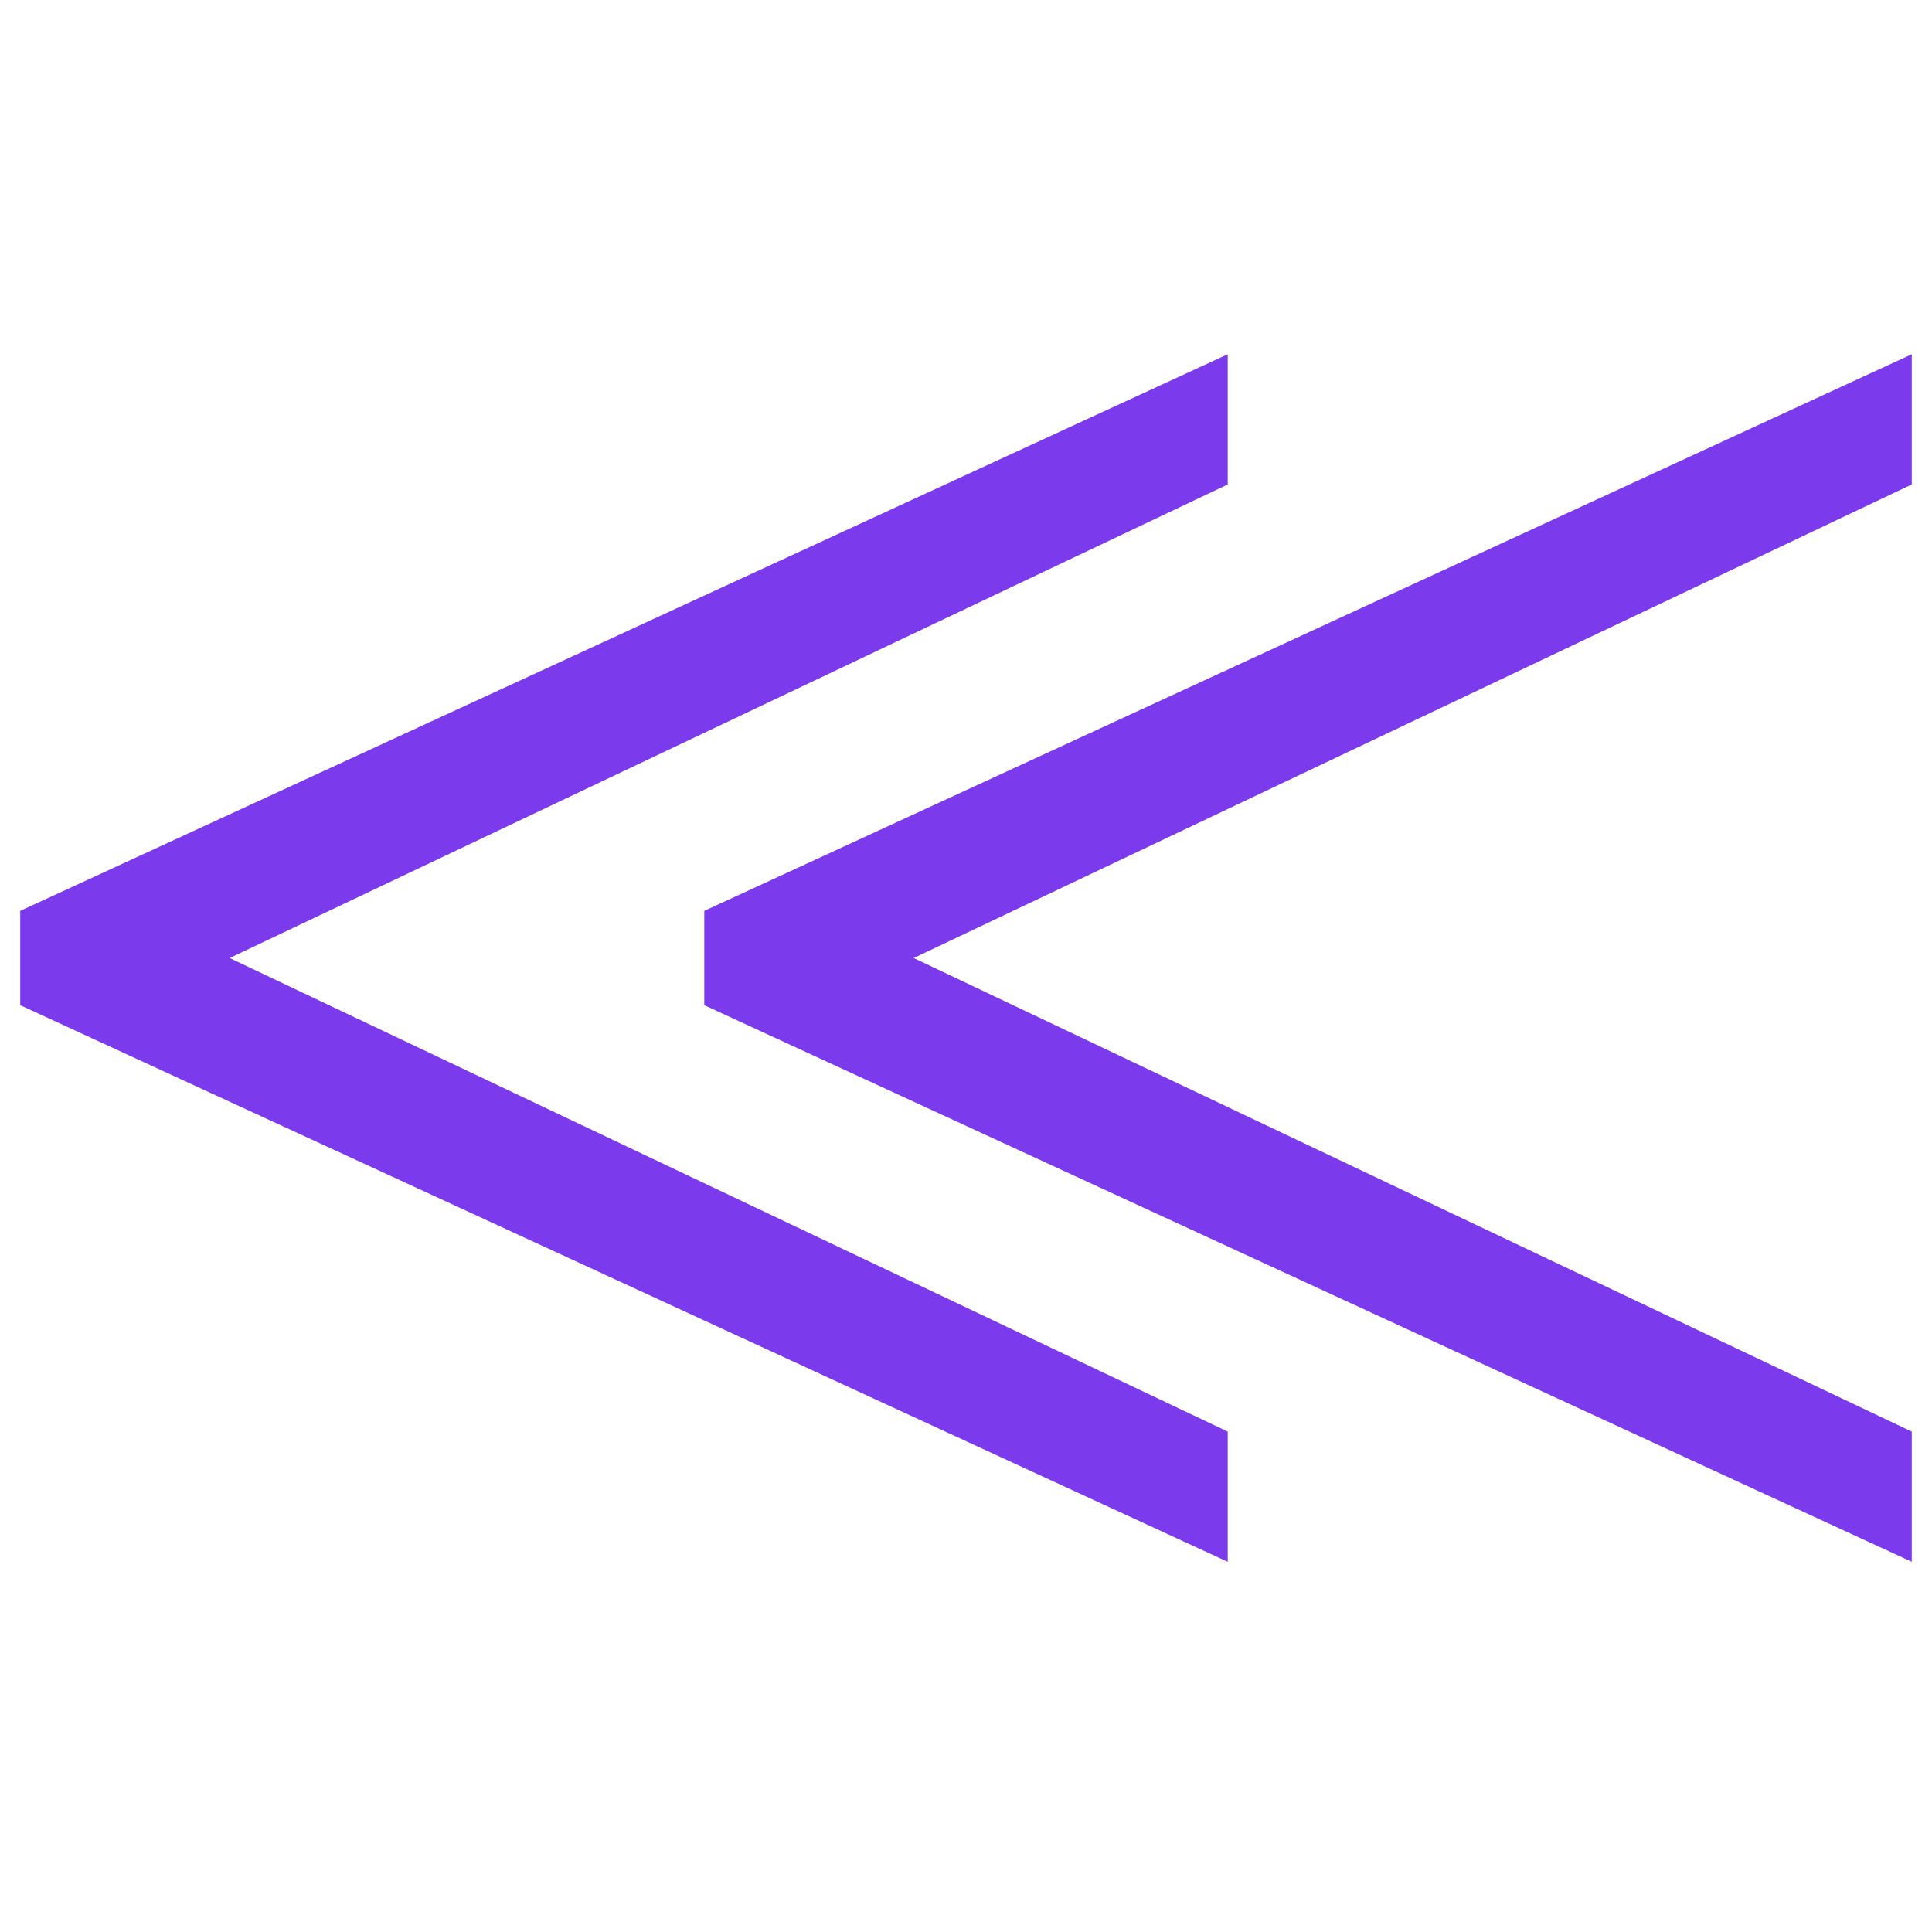
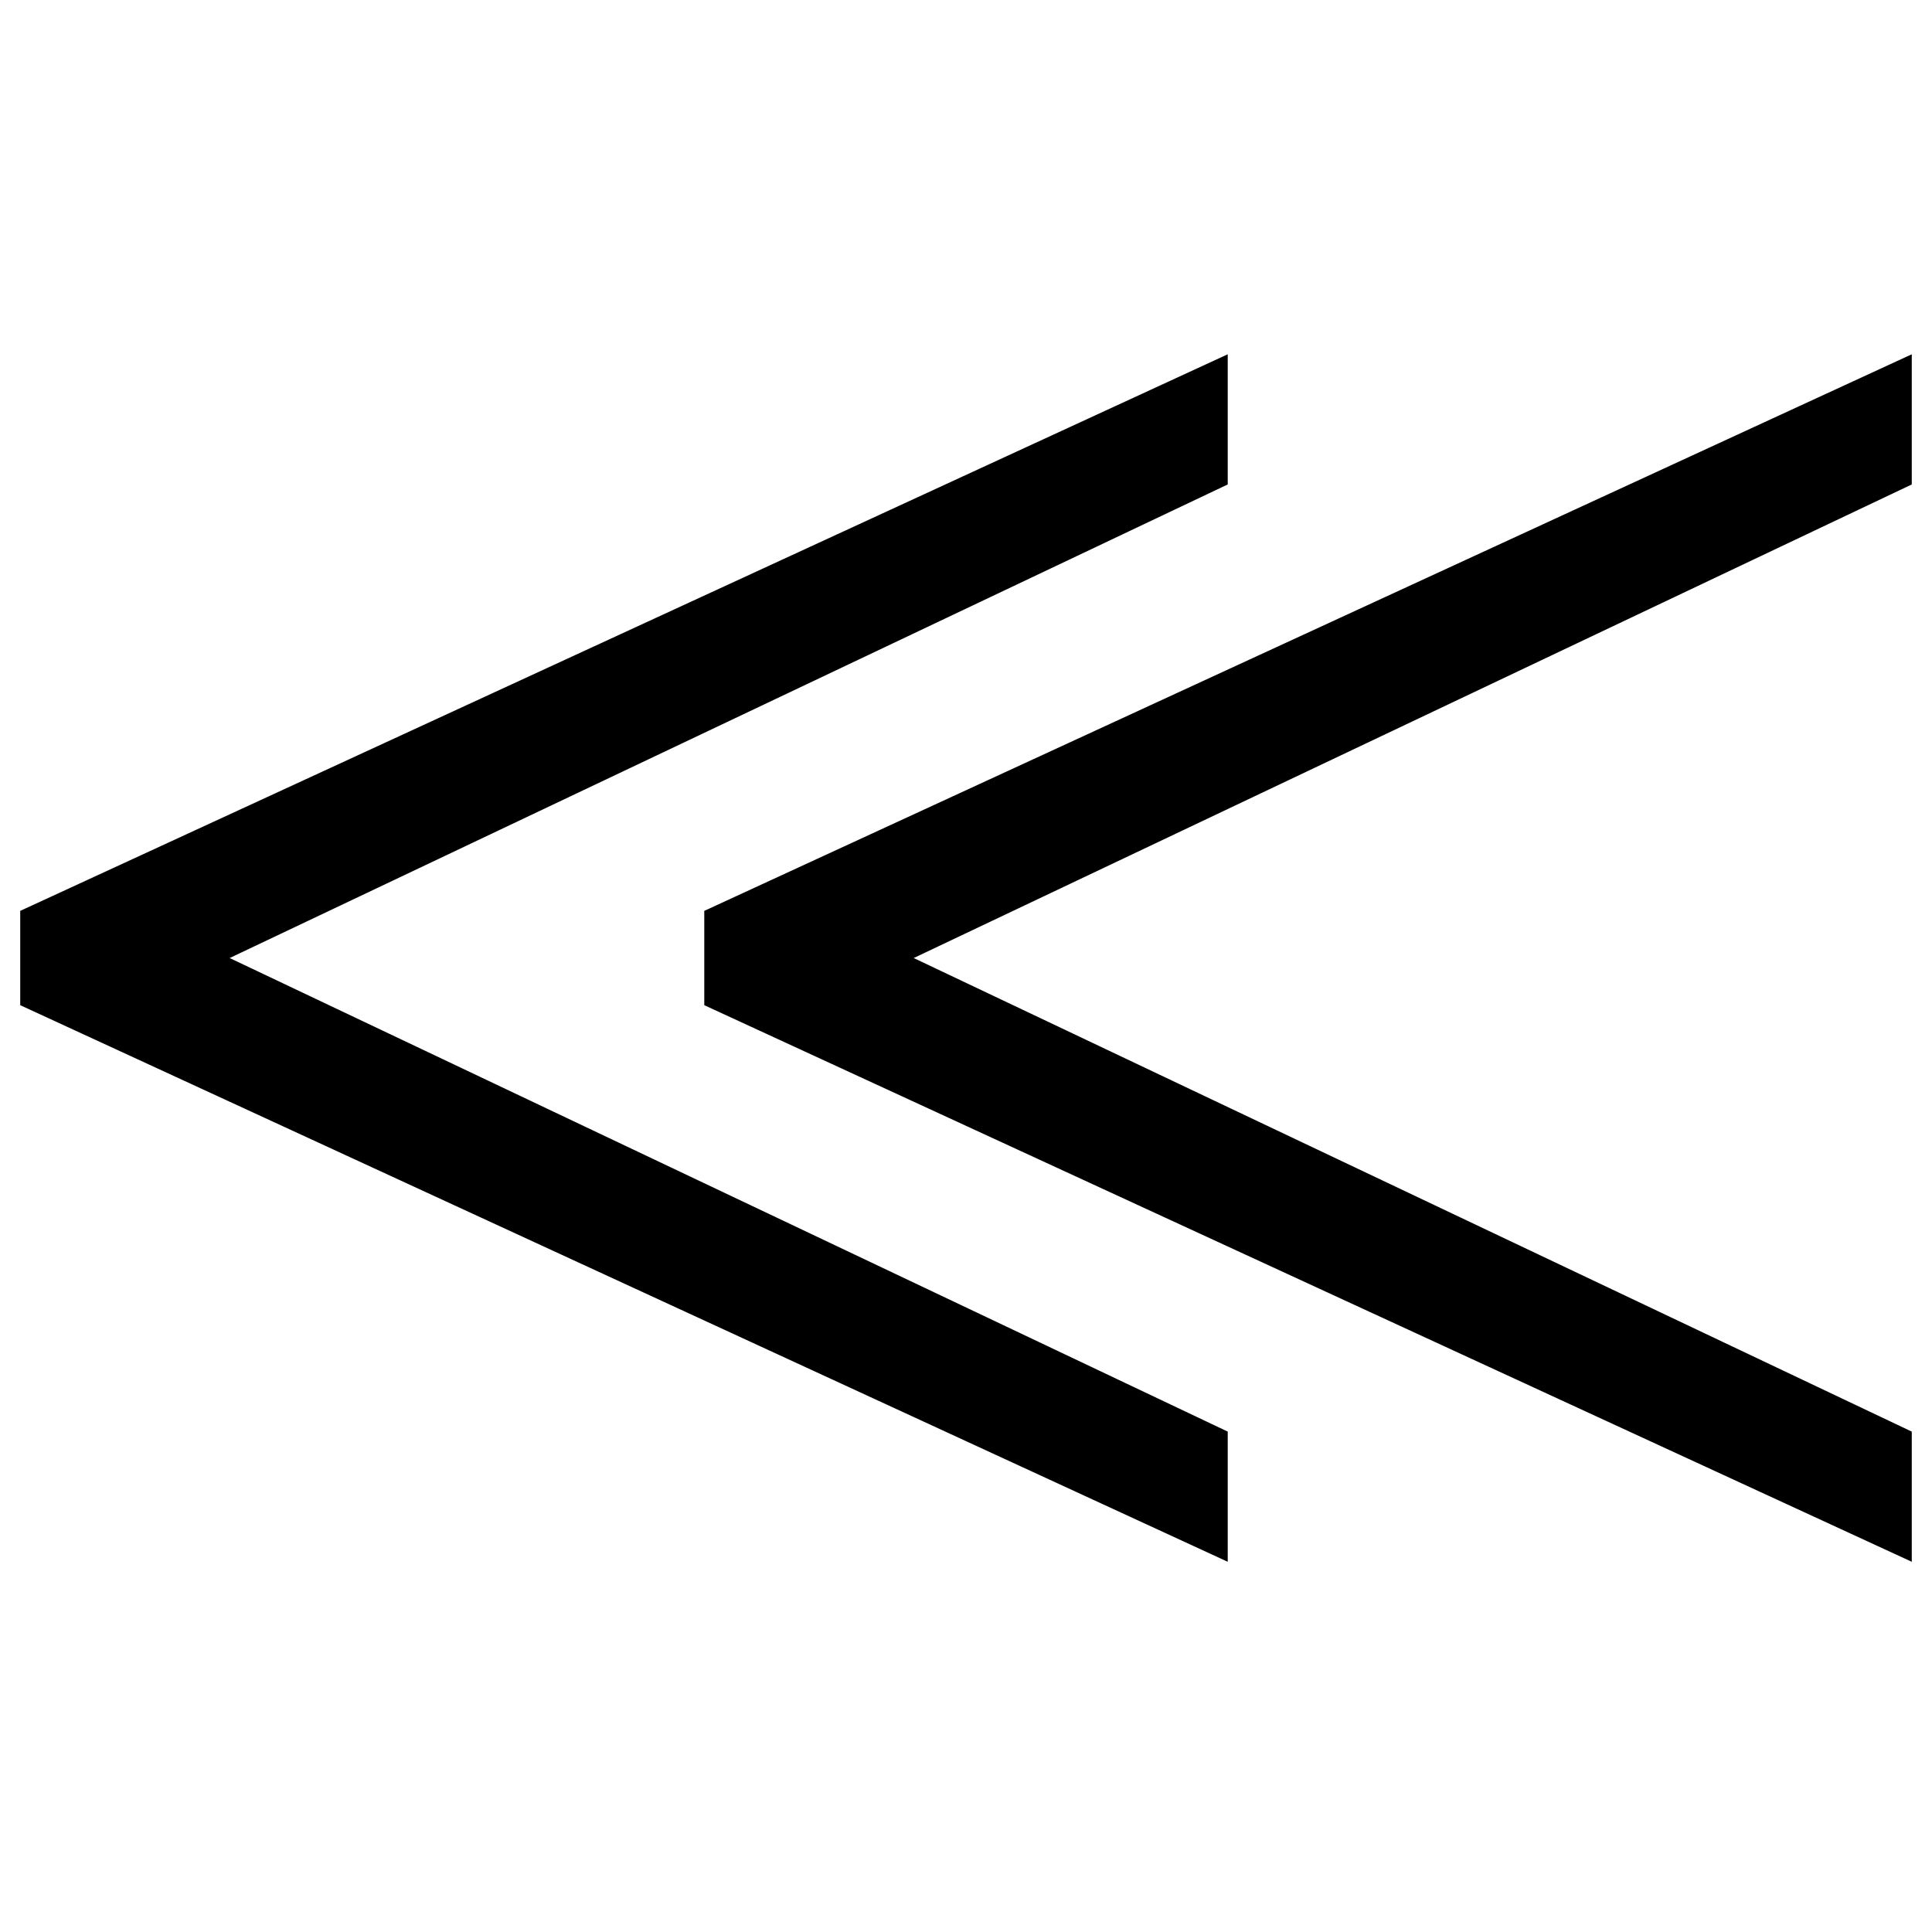
- <svg xmlns="http://www.w3.org/2000/svg" width="32" height="32" fill="#7c3aed">
+ <svg xmlns="http://www.w3.org/2000/svg" width="32" height="32" fill="black">
  <g>
    <path d="m20.335,5.868l-20,9.219l0,1.562l20,9.219l0,-2.156l-16.531,-7.844l16.531,-7.844l0,-2.156z" />
    <path d="m31.665,5.868l-20,9.219l0,1.562l20,9.219l0,-2.156l-16.531,-7.844l16.531,-7.844l0,-2.156z" />
  </g>
</svg>
